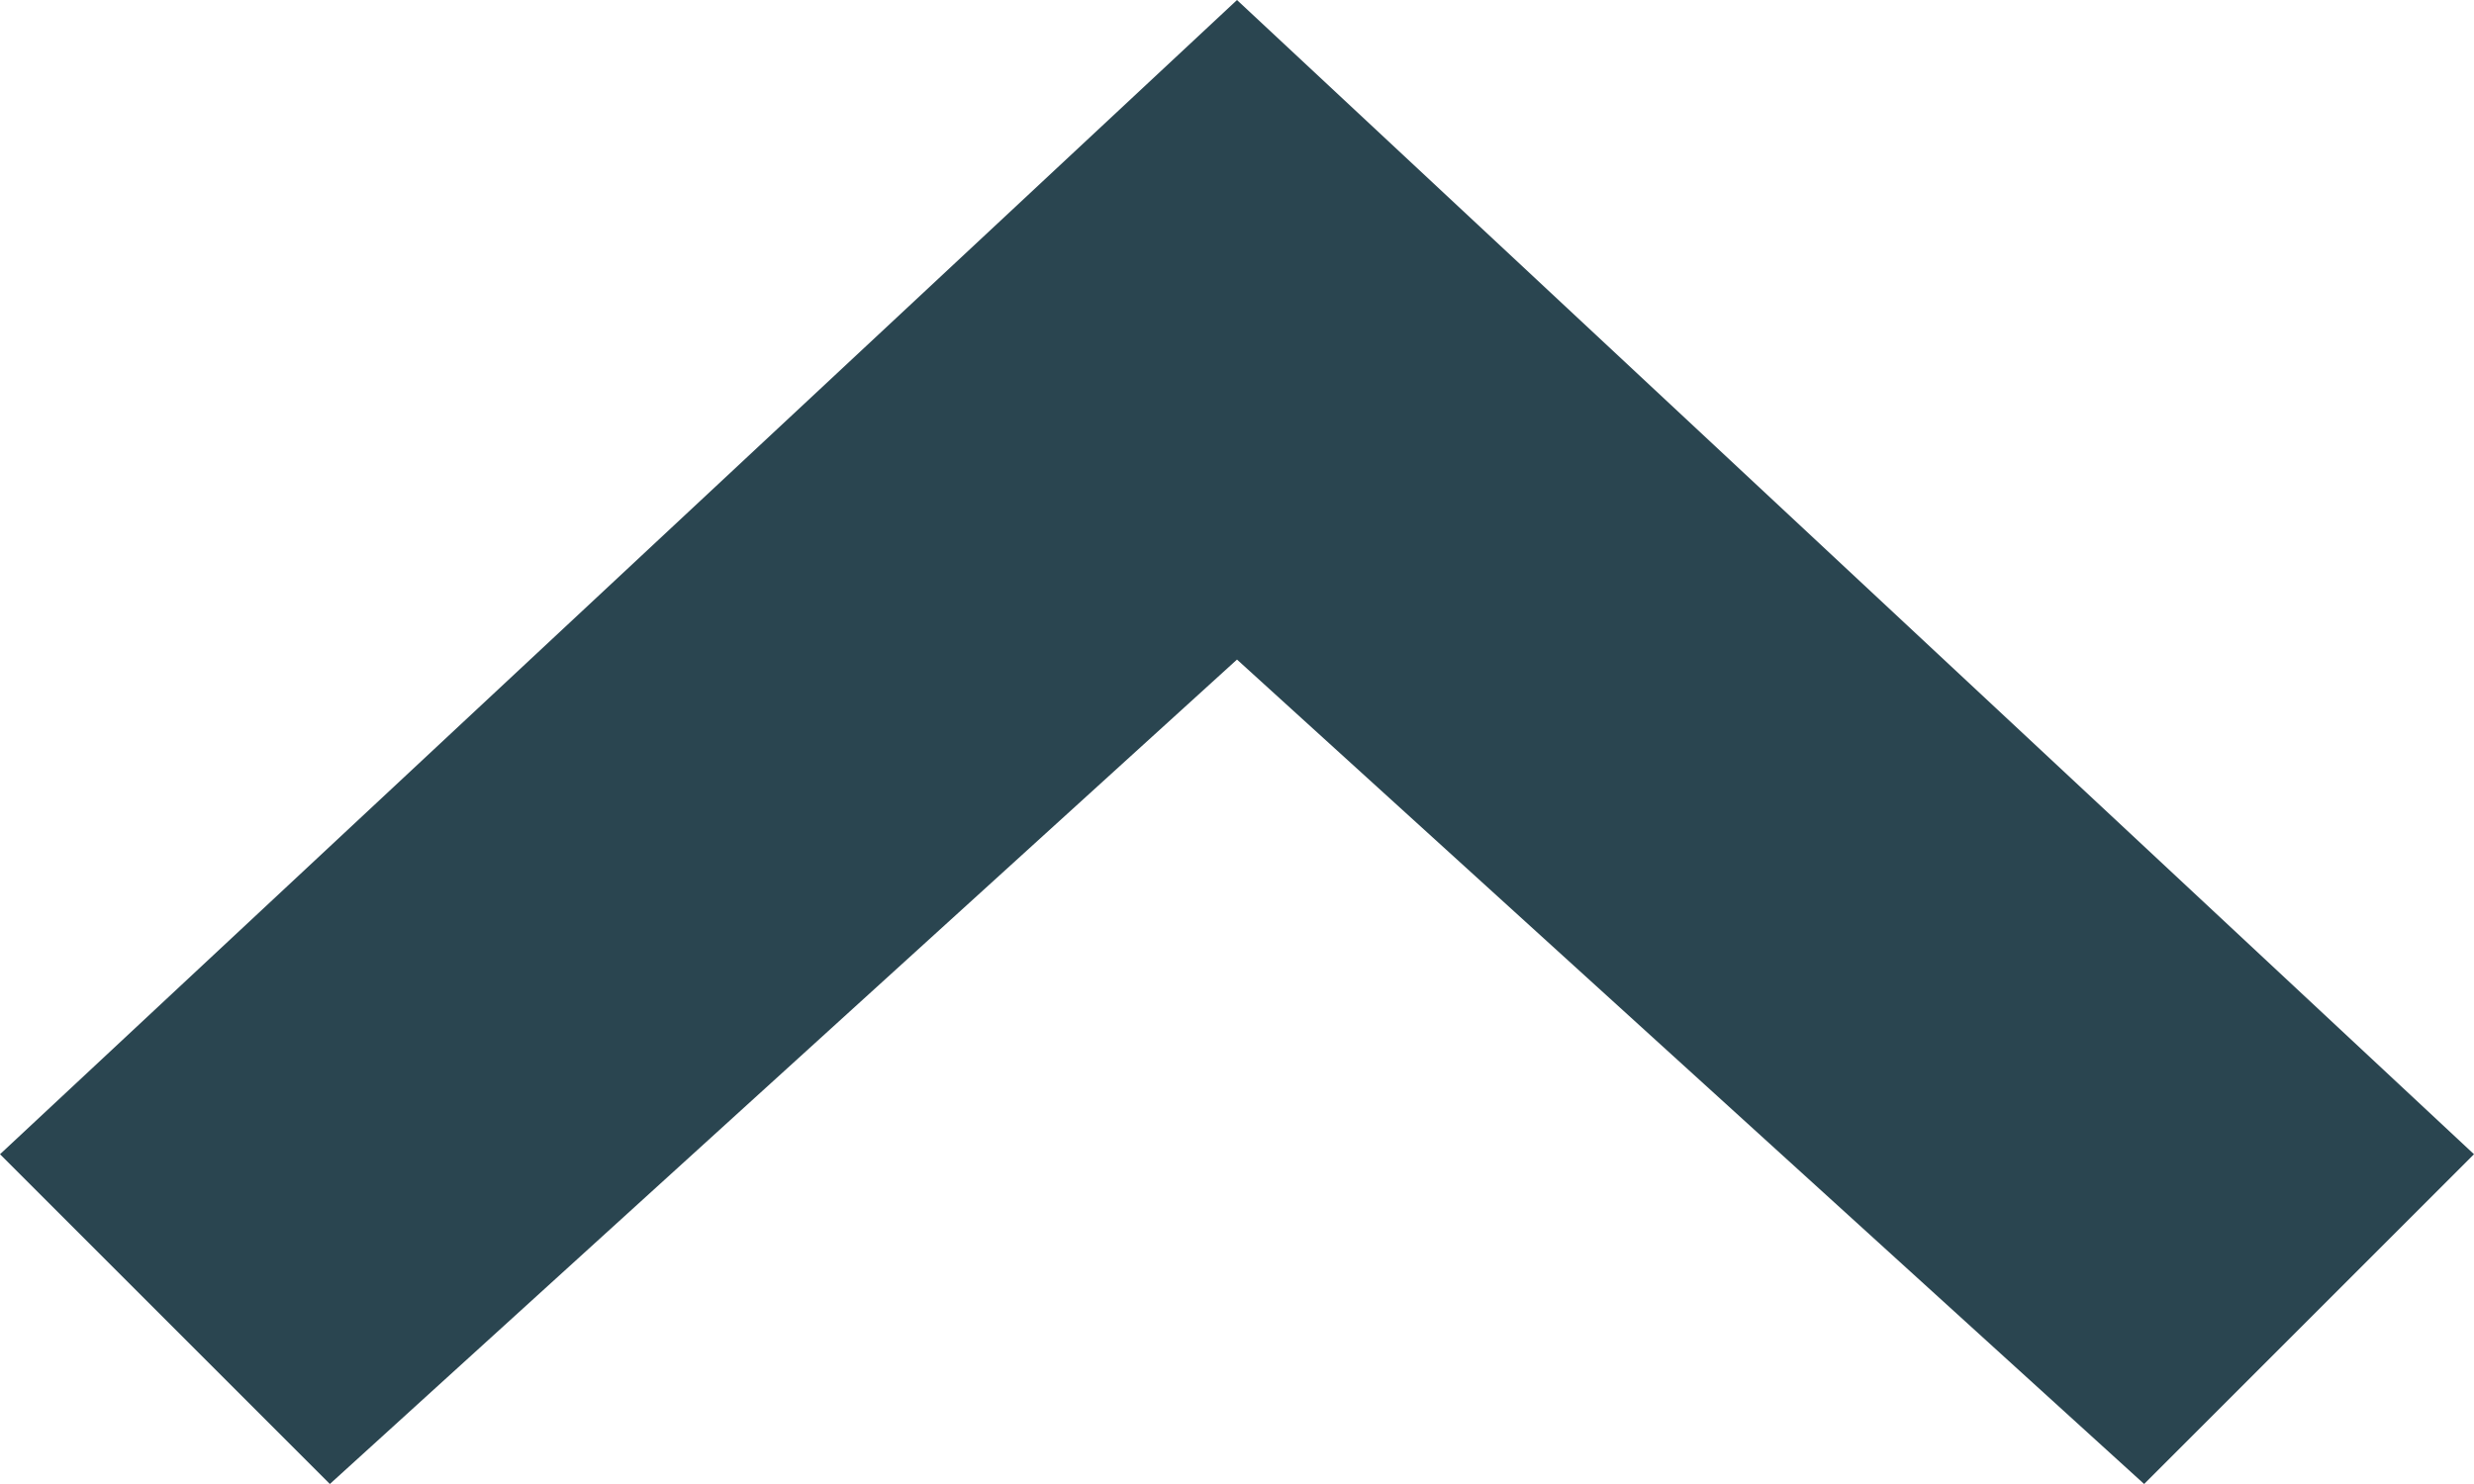
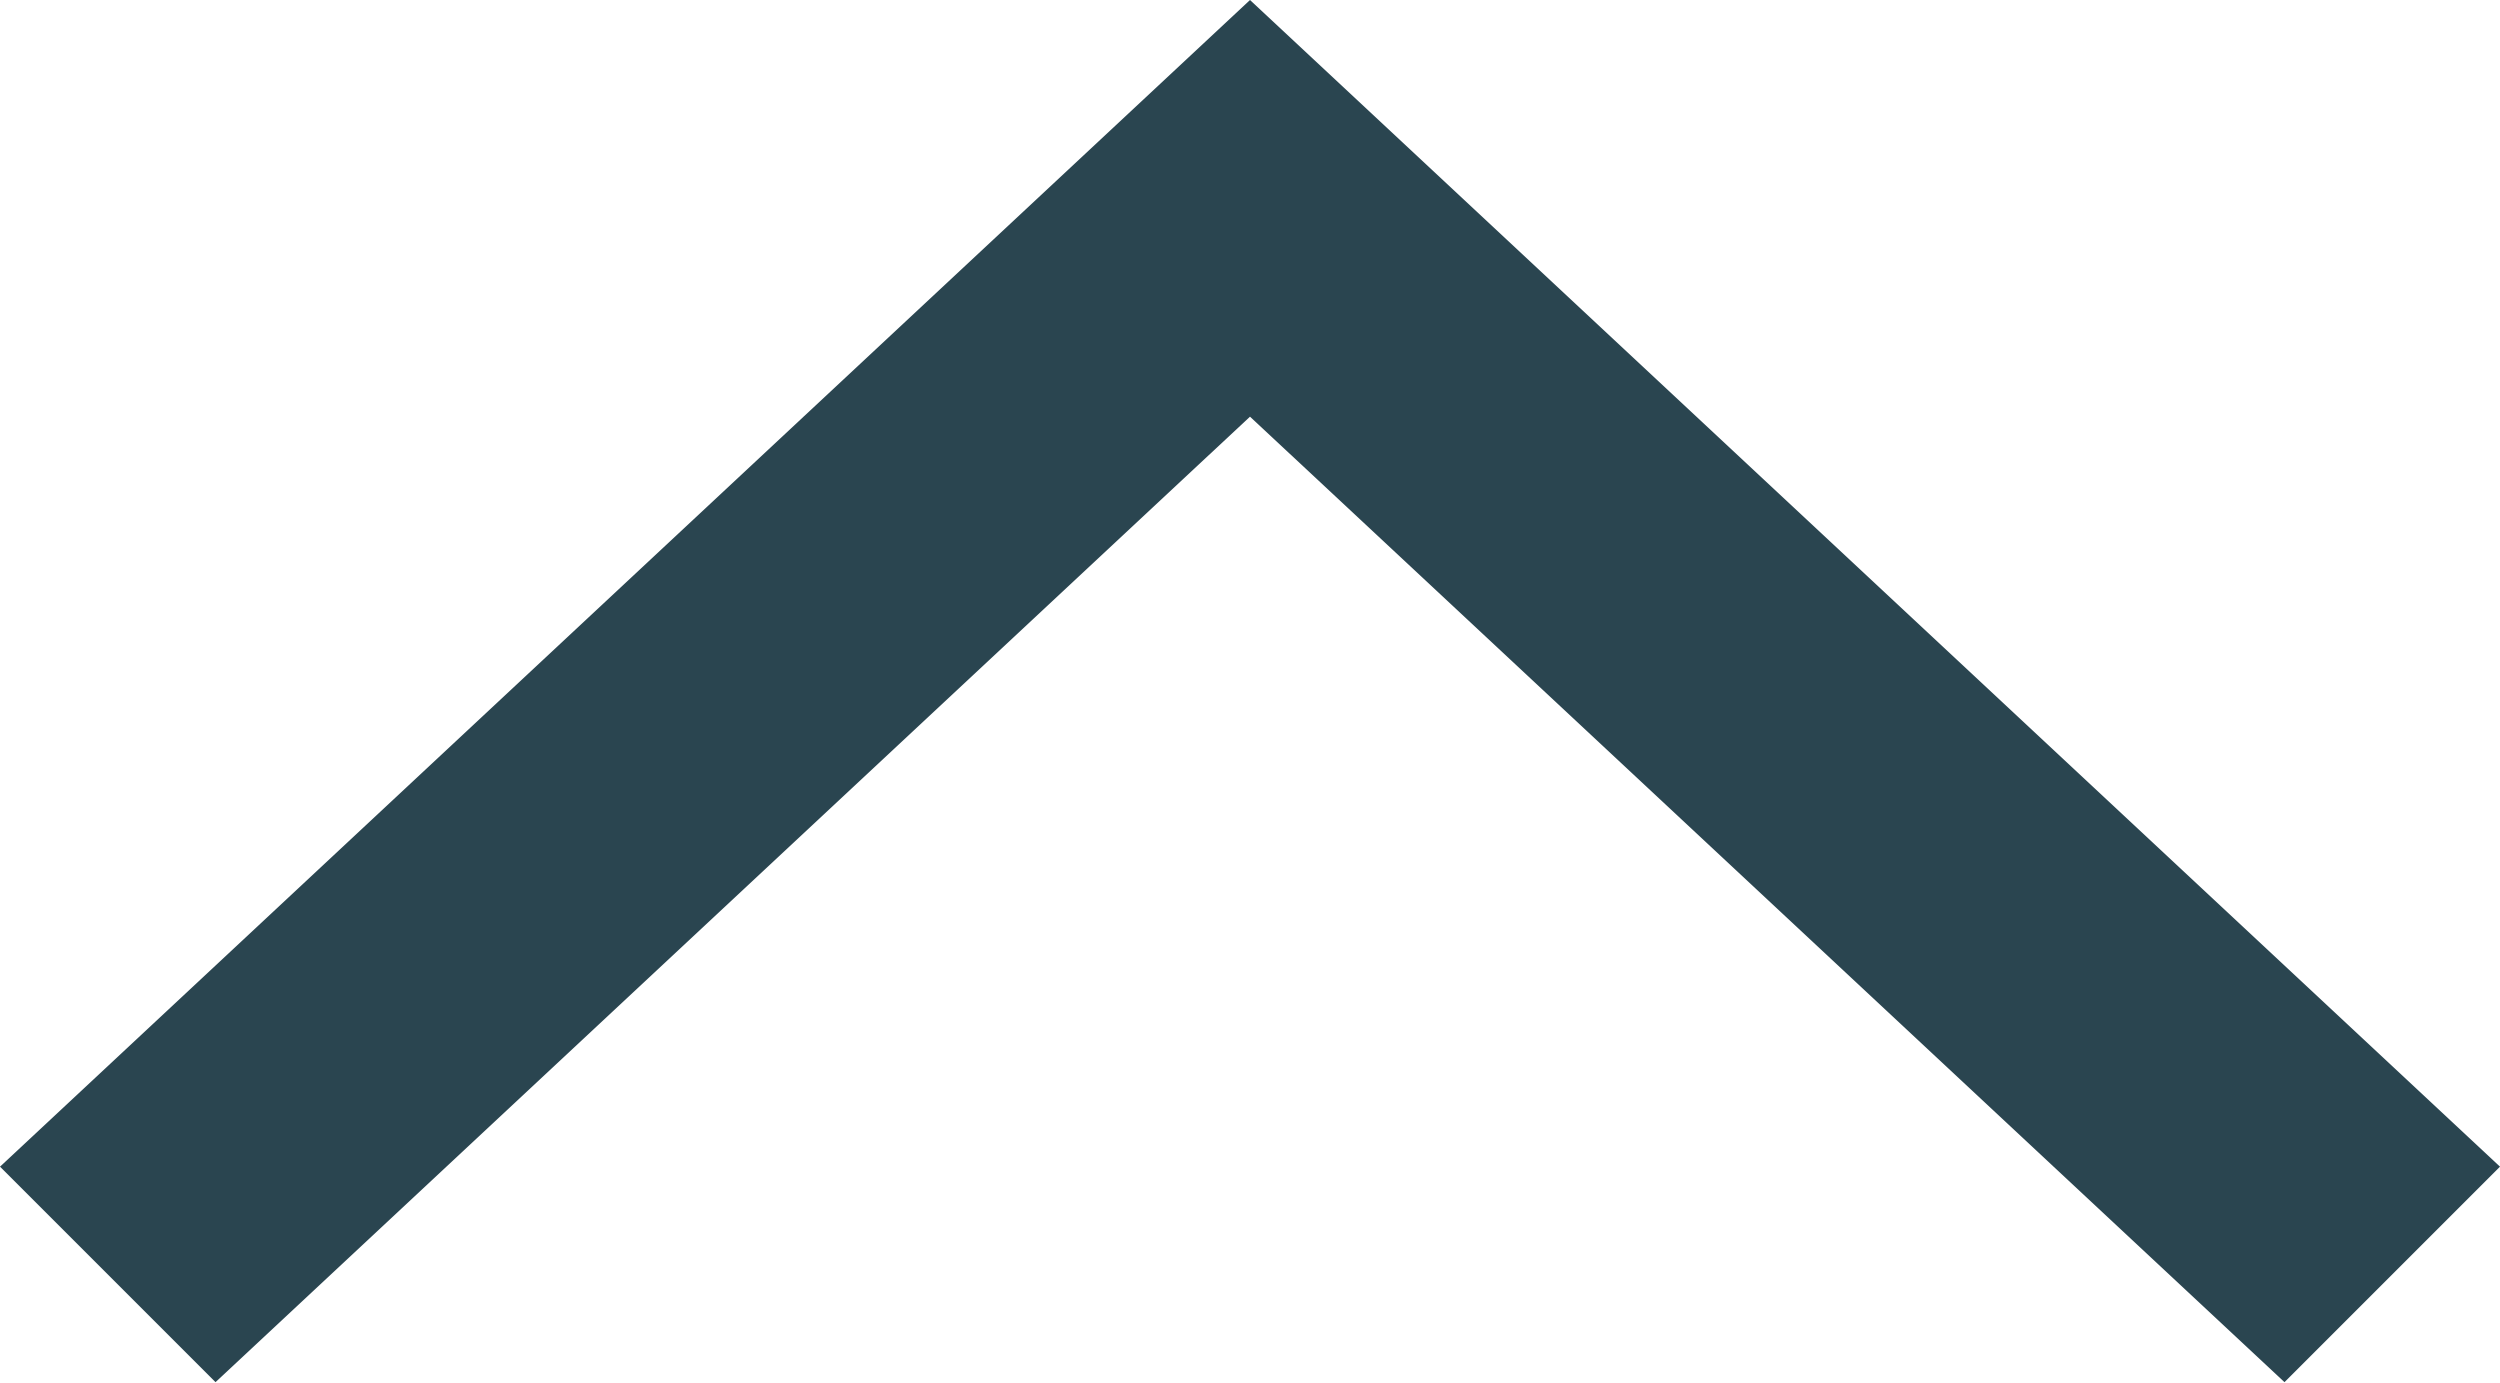
- <svg xmlns="http://www.w3.org/2000/svg" version="1.1" id="chevron-down" x="0px" y="0px" width="30px" height="18px" viewBox="1 8 30 18" enable-background="new 1 8 30 18" xml:space="preserve">
-   <path fill="#2A4550" d="M1,22L16,8l15,14l-4,4L16,16L5,26L1,22z" />
+ <svg xmlns="http://www.w3.org/2000/svg" version="1.1" id="chevron-down" x="0px" y="0px" width="30px" height="16.586px" viewBox="1 8 30 16.586" enable-background="new 1 8 30 16.586" xml:space="preserve">
+   <polygon fill="#2A4550" points="16,13 28.414,24.586 31,22 16,8 1,22 3.586,24.586 " />
</svg>
